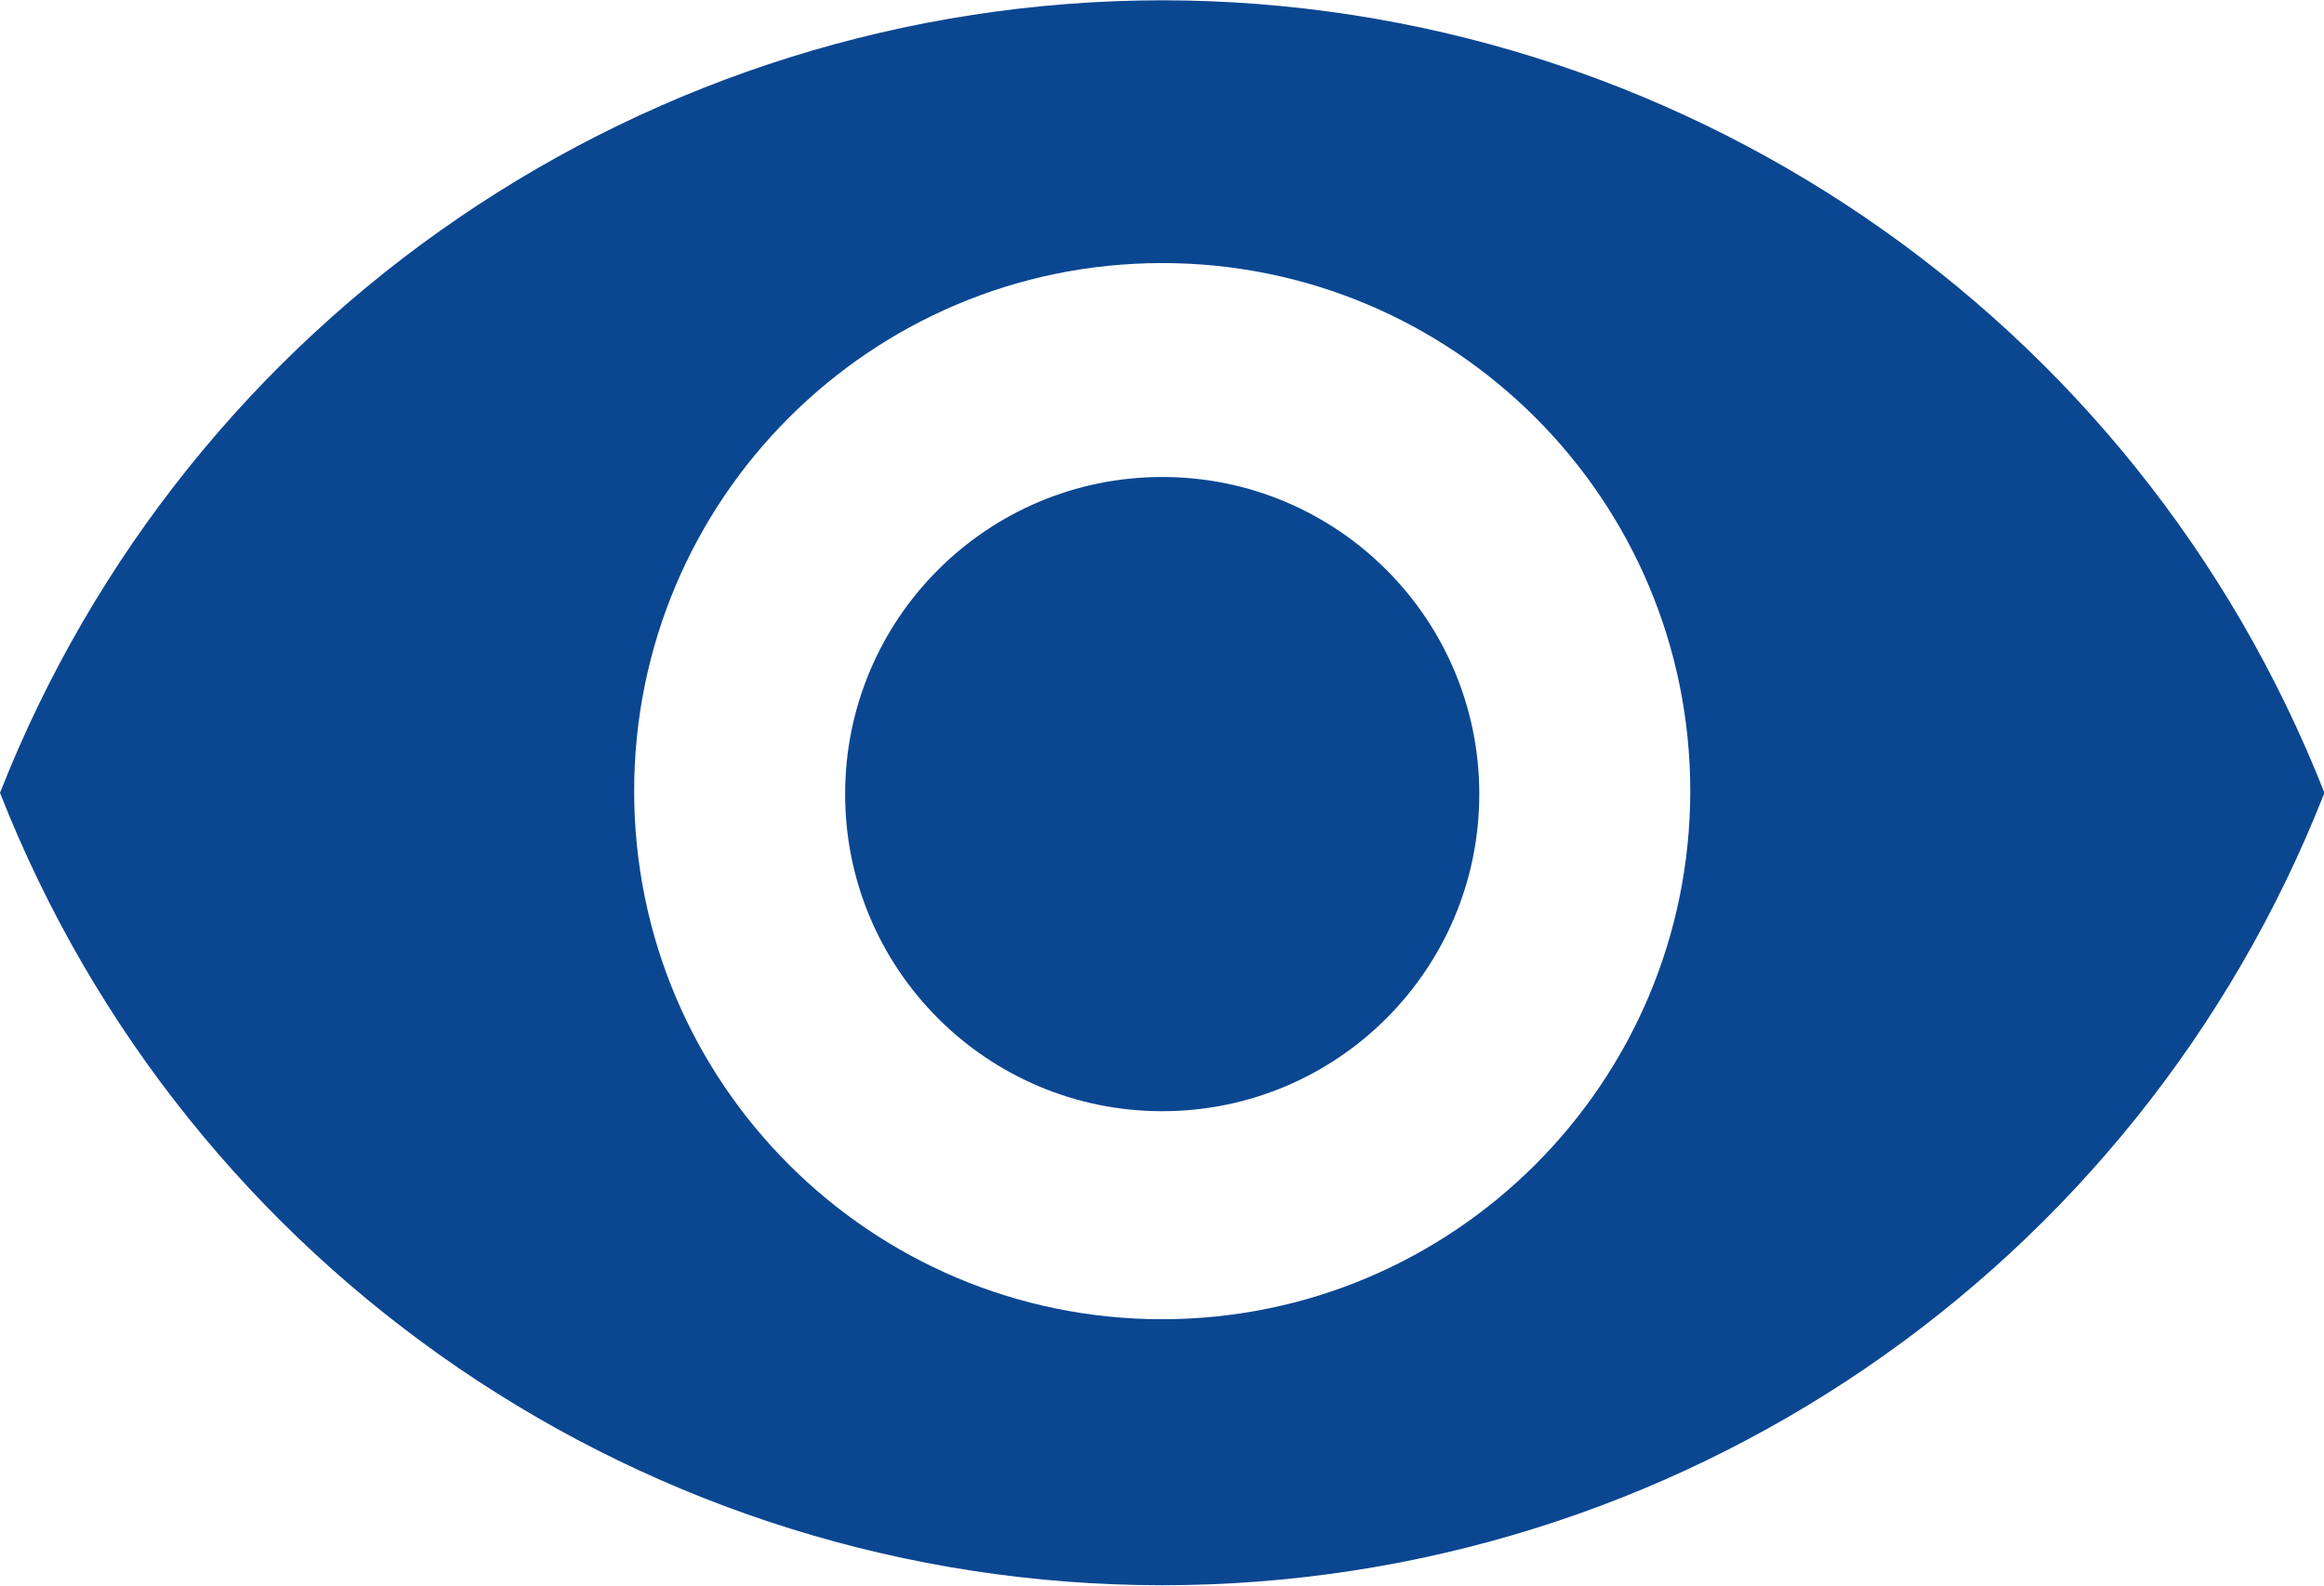
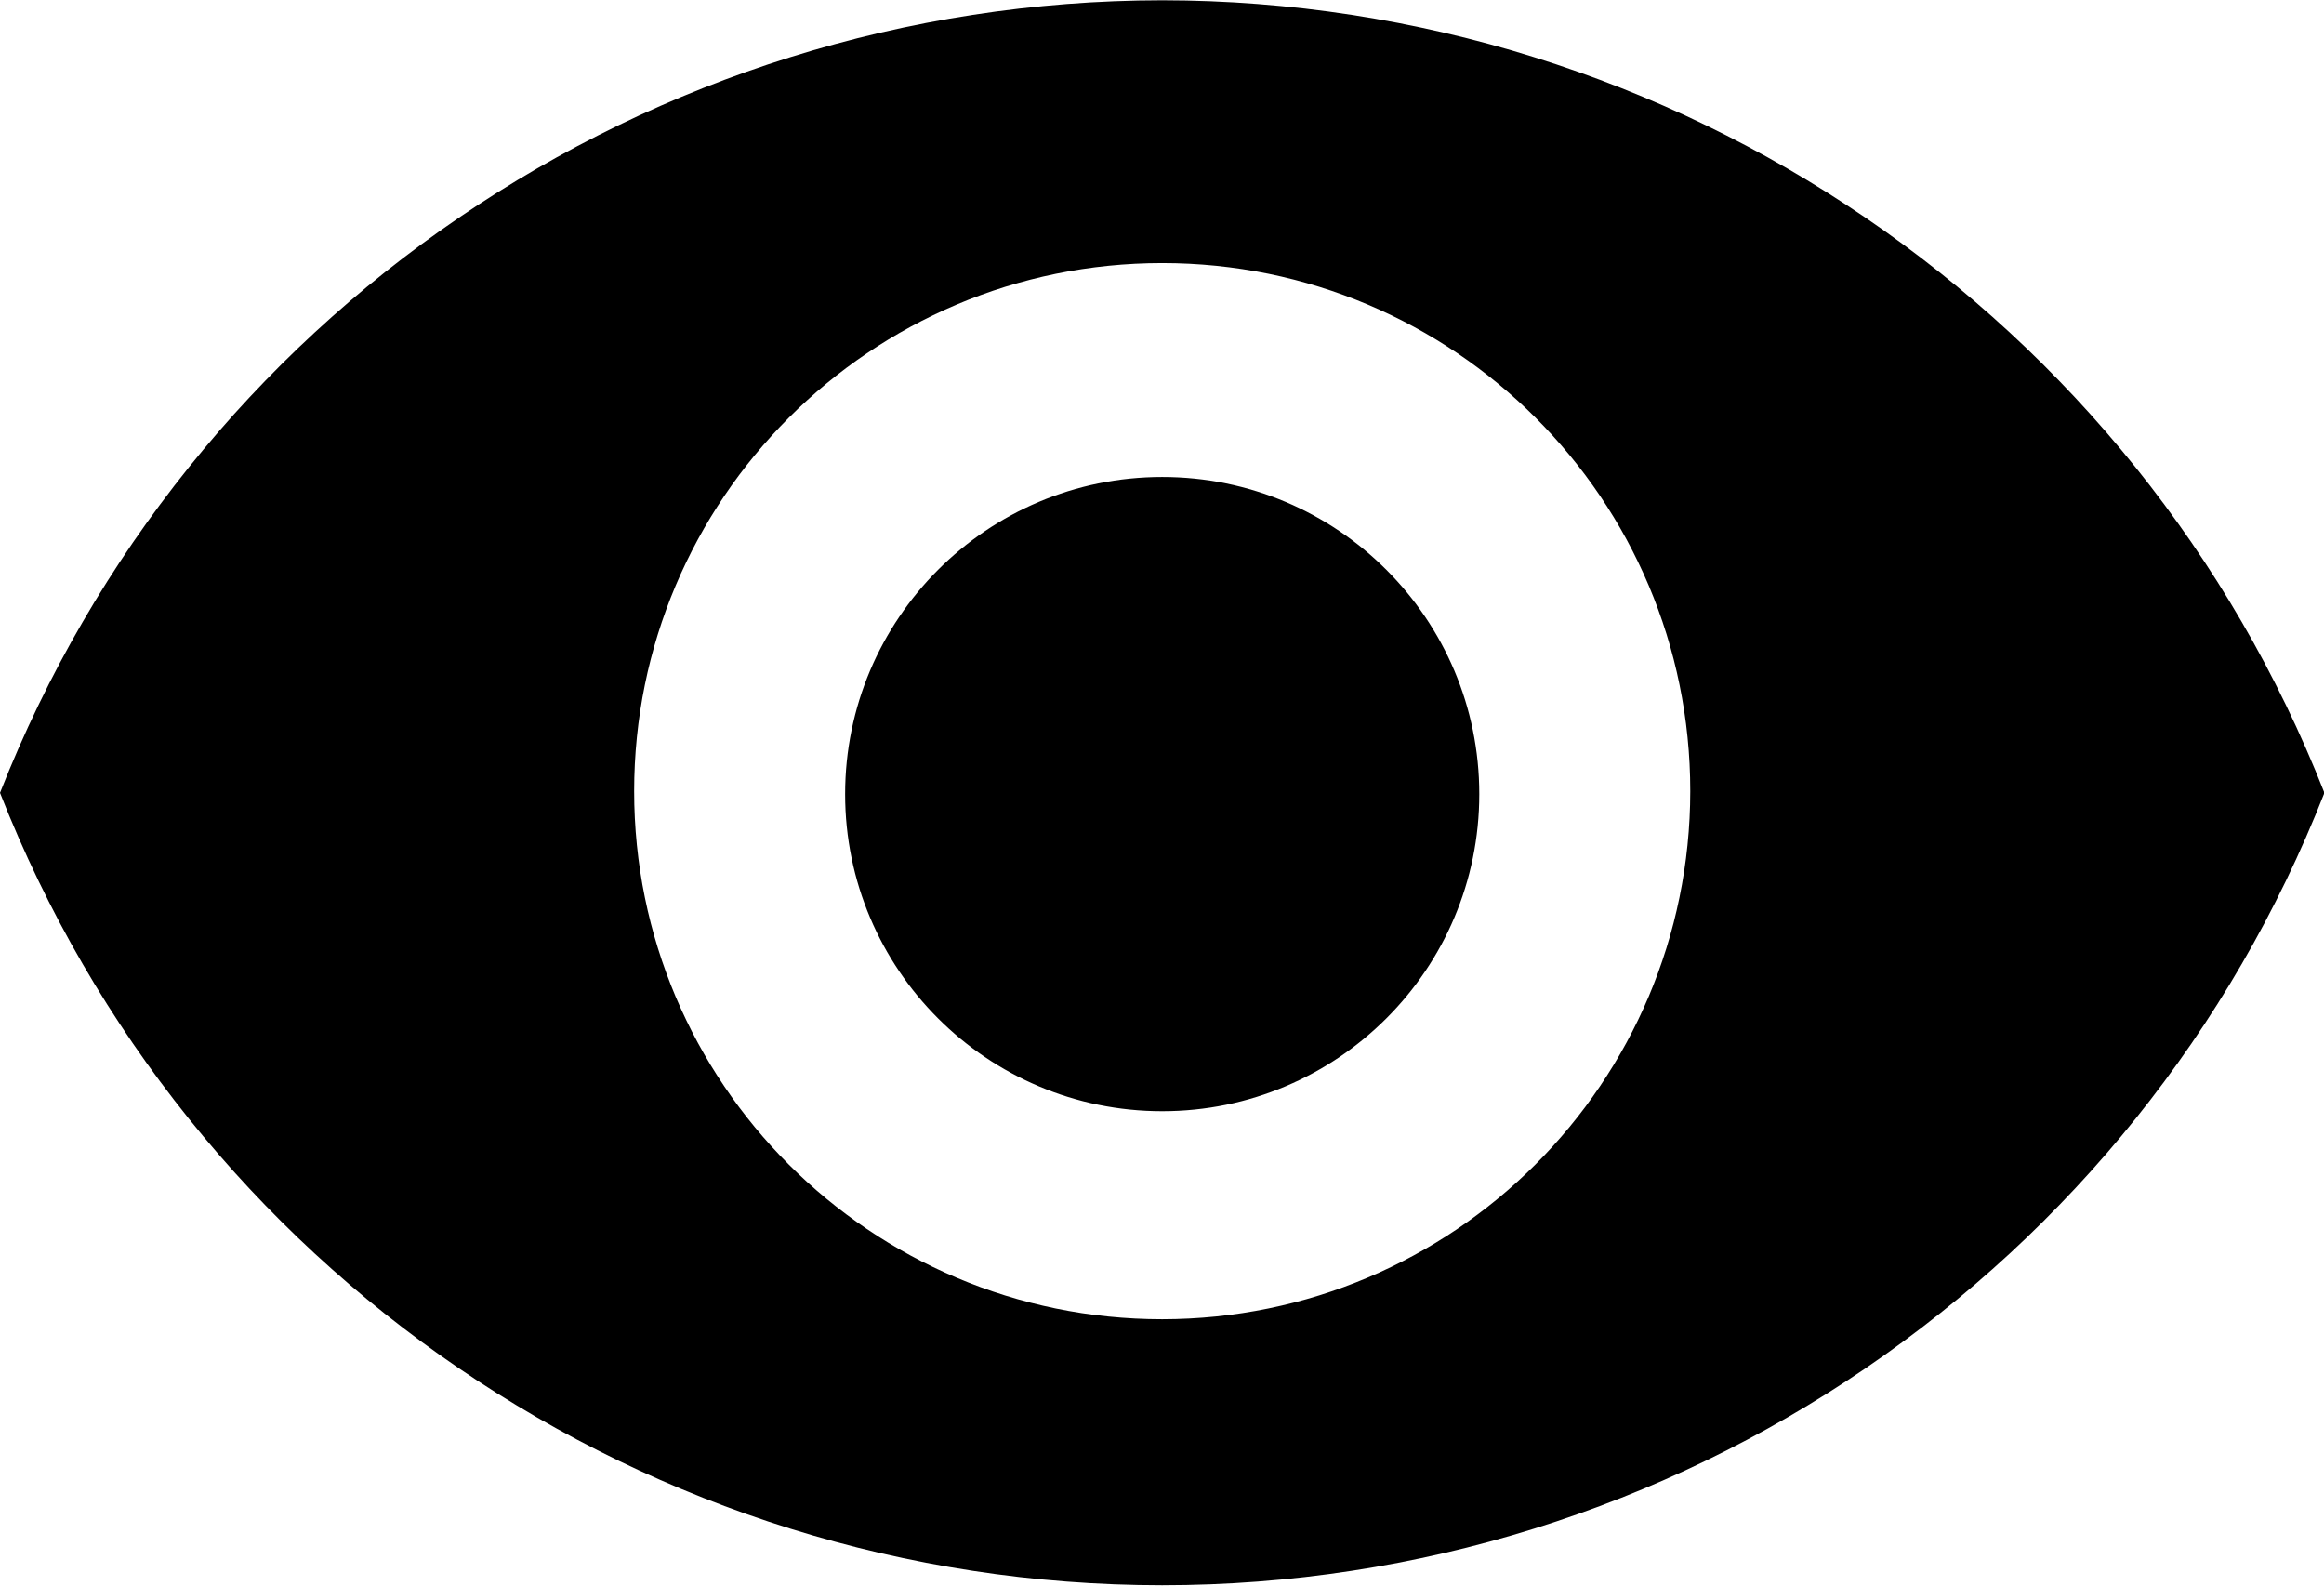
- <svg xmlns="http://www.w3.org/2000/svg" id="Layer_1" data-name="Layer 1" width="19.47mm" height="13.28mm" viewBox="0 0 55.19 37.63">
-   <path d="M298,401.68a29.69,29.69,0,0,0-27.6,18.82,29.65,29.65,0,0,0,55.2,0A29.69,29.69,0,0,0,298,401.68ZM298,433a12.54,12.54,0,1,1,12.54-12.54A12.55,12.55,0,0,1,298,433ZM298,413a7.53,7.53,0,1,0,7.53,7.53A7.53,7.53,0,0,0,298,413Z" transform="translate(-270.4 -401.68)" fill="#0b4691" />
+ <svg xmlns="http://www.w3.org/2000/svg" width="19.47mm" height="13.28mm" viewBox="0 0 55.19 37.63">
+   <path d="M298,401.68a29.69,29.69,0,0,0-27.6,18.82,29.65,29.65,0,0,0,55.2,0A29.69,29.69,0,0,0,298,401.68ZM298,433a12.54,12.54,0,1,1,12.54-12.54A12.55,12.55,0,0,1,298,433ZM298,413a7.53,7.53,0,1,0,7.53,7.53A7.53,7.53,0,0,0,298,413Z" transform="translate(-270.4 -401.68)" fill="currentColor" />
</svg>
